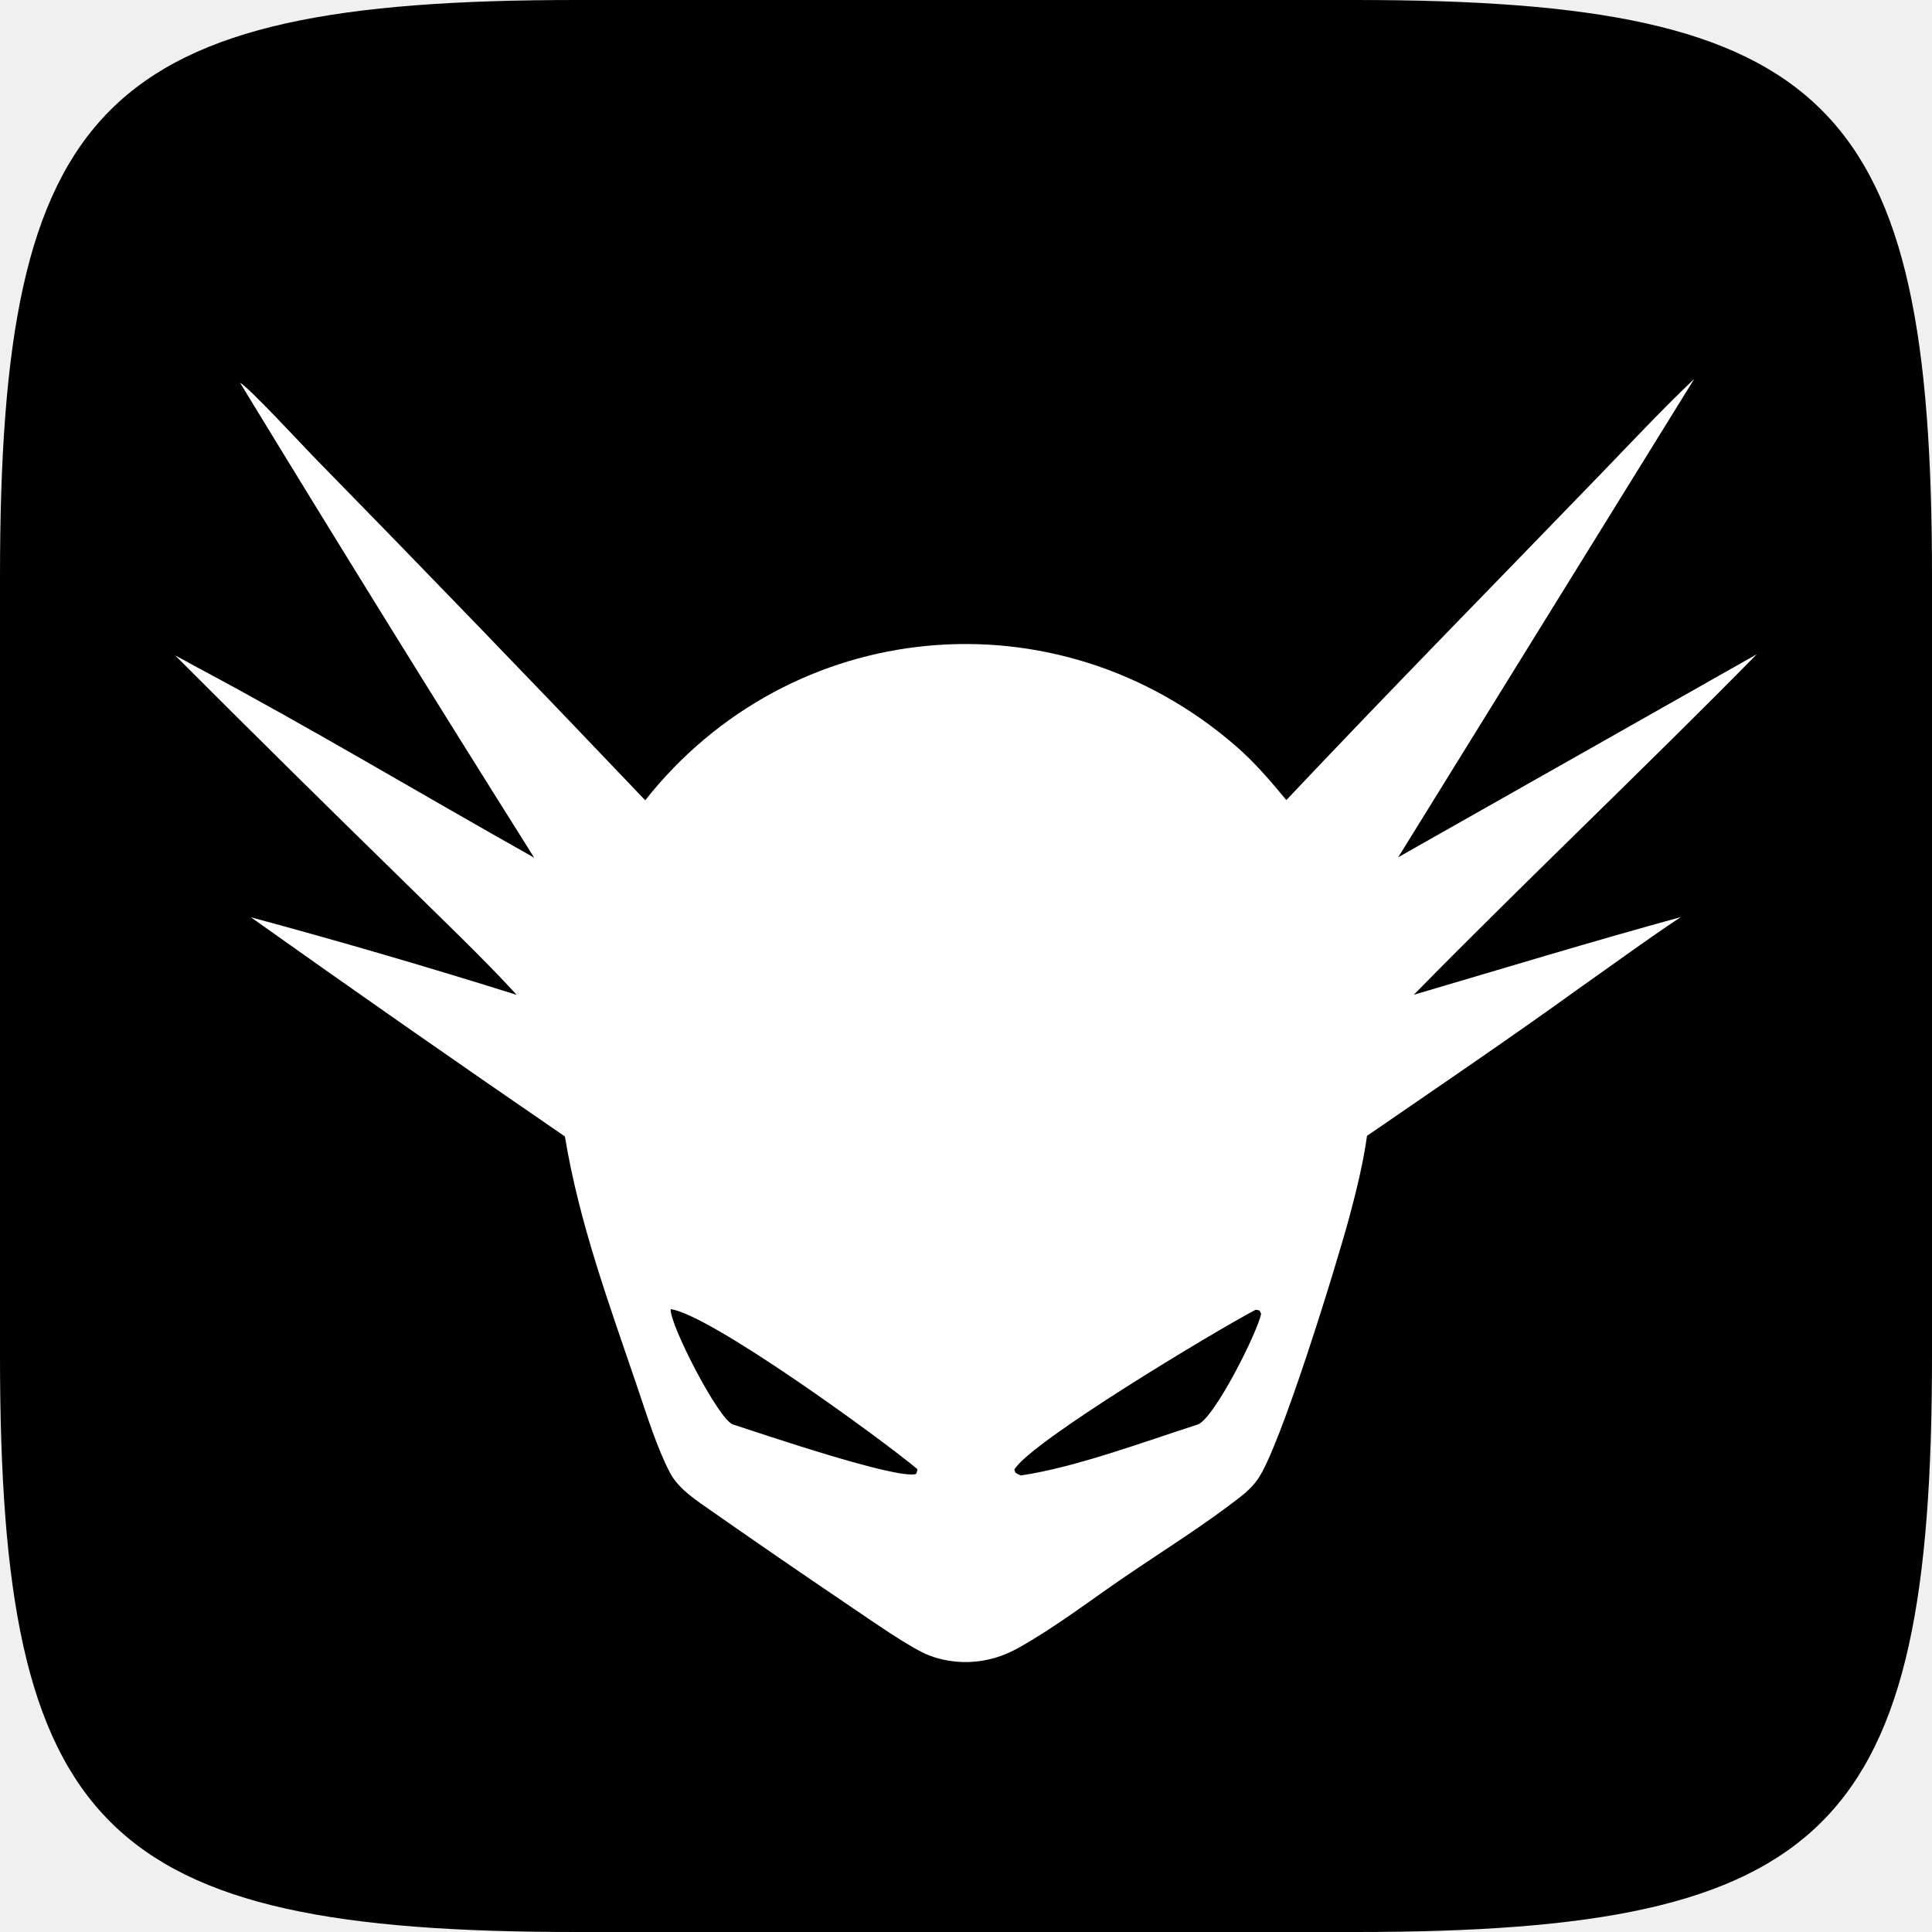
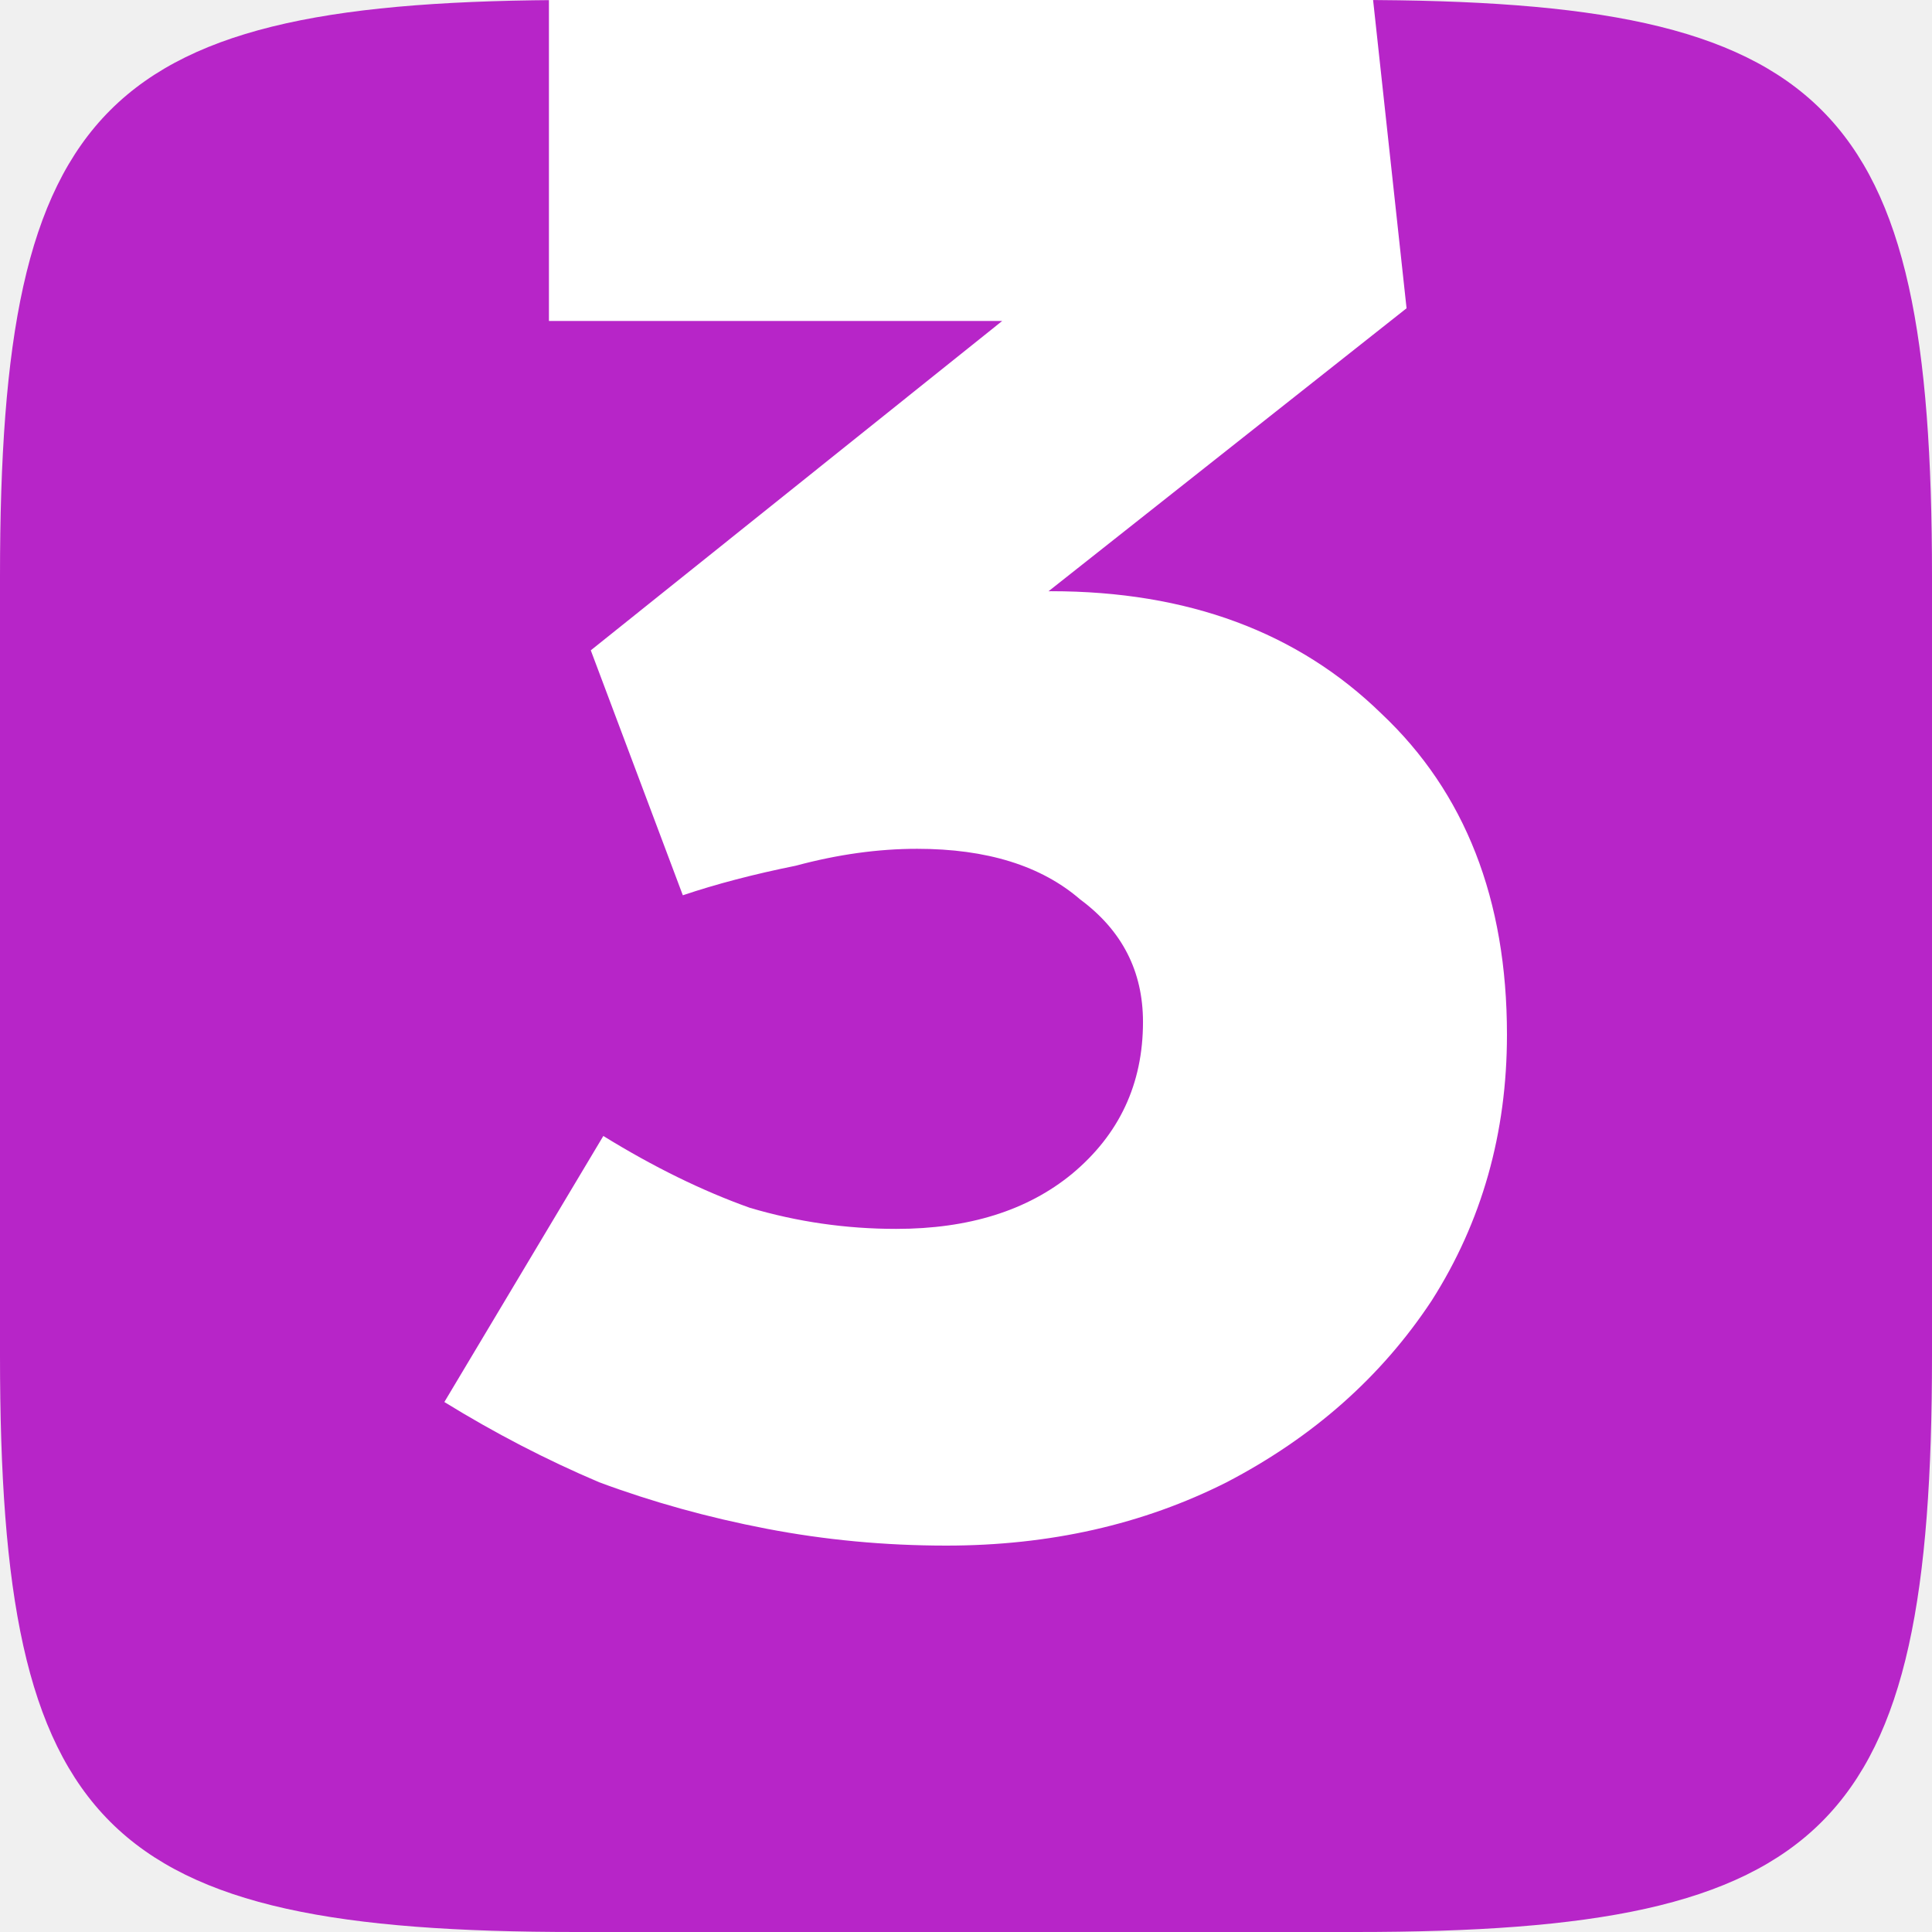
<svg xmlns="http://www.w3.org/2000/svg" width="100" height="100" viewBox="0 0 100 100" fill="none">
-   <g clip-path="url(#clip0_4071_1482)">
-     <path d="M0 29.84C0 5.267 5.267 0 29.84 0H70.16C94.733 0 100 5.267 100 29.84V70.16C100 94.733 94.733 100 70.16 100H29.84C5.267 100 0 94.733 0 70.16V29.84Z" fill="black" />
-     <path fill-rule="evenodd" clip-rule="evenodd" d="M72.373 44.37L90.931 33.864C85.106 39.785 79.024 45.538 73.176 51.489C77.863 50.112 82.263 48.767 86.999 47.468C85.291 48.594 83.444 49.953 81.756 51.14C78.173 53.725 74.401 56.284 70.757 58.791C70.561 60.194 70.211 61.618 69.844 62.987C69.219 65.314 66.283 74.907 65.093 76.578C64.838 76.936 64.535 77.219 64.191 77.487C62.297 78.964 60.188 80.272 58.2 81.629C56.41 82.853 54.606 84.236 52.717 85.293C52.13 85.62 51.518 85.849 50.853 85.956C49.927 86.111 48.975 86.019 48.097 85.687C47.13 85.316 44.943 83.77 44.012 83.146C41.417 81.392 38.836 79.616 36.271 77.819C35.657 77.379 35.03 76.898 34.676 76.224C34.014 74.961 33.492 73.284 33.028 71.915C31.553 67.558 29.991 63.374 29.239 58.822C23.79 55.086 18.372 51.305 12.986 47.478C17.6 48.724 22.188 50.063 26.746 51.495C24.999 49.581 22.702 47.405 20.844 45.566C16.895 41.71 12.97 37.831 9.069 33.927C9.438 34.114 9.8 34.326 10.166 34.521C16.076 37.671 21.813 41.118 27.65 44.394C22.515 36.239 17.44 28.045 12.427 19.814C12.86 20.025 15.702 23.097 16.198 23.604C21.973 29.503 27.706 35.442 33.397 41.422C40.91 31.902 54.667 30.564 63.943 38.594C64.949 39.465 65.739 40.397 66.581 41.413C71.975 35.694 77.502 30.078 82.962 24.422C84.506 22.823 86.088 21.135 87.697 19.608L72.373 44.37ZM64.98 67.798C62.836 68.932 53.33 74.636 52.501 76.067C52.572 76.292 52.548 76.219 52.832 76.37C55.644 75.96 59.238 74.619 61.981 73.737C62.843 73.46 65.112 68.901 65.276 67.996L65.192 67.833C65.102 67.811 65.069 67.792 64.98 67.798ZM34.712 67.761C34.66 68.558 37.2 73.494 37.938 73.731C39.374 74.192 46.391 76.587 47.416 76.295C47.44 76.222 47.521 76.074 47.454 76.017C45.534 74.419 36.746 68.029 34.712 67.761Z" fill="white" />
+   <g clip-path="url(#clip0_4077_1482)">
+     <path d="M0 29.84C0 5.267 5.267 0 29.84 0H70.16C94.733 0 100 5.267 100 29.84V70.16C100 94.733 94.733 100 70.16 100H29.84C5.267 100 0 94.733 0 70.16V29.84Z" fill="#B725C8" />
+     <path d="M48.984 80C45.808 80 42.705 79.709 39.673 79.126C36.642 78.543 33.755 77.741 31.012 76.721C28.269 75.556 25.598 74.171 23 72.568L31.228 58.798C33.827 60.401 36.353 61.639 38.807 62.514C41.261 63.242 43.787 63.607 46.386 63.607C50.139 63.607 53.171 62.659 55.48 60.765C57.934 58.725 59.161 56.102 59.161 52.896C59.161 50.273 58.079 48.16 55.913 46.557C53.892 44.809 51.077 43.934 47.468 43.934C45.447 43.934 43.354 44.226 41.189 44.809C39.024 45.246 37.075 45.756 35.343 46.339L30.579 33.661L55.697 13.552L58.945 16.612H28.413V0H71.071L72.803 15.956L49.85 34.098L47.468 32.568C48.479 31.985 49.634 31.548 50.933 31.257C52.377 30.82 53.532 30.601 54.398 30.601C61.471 30.601 67.173 32.714 71.504 36.94C75.835 41.02 78 46.557 78 53.552C78 58.652 76.701 63.242 74.102 67.322C71.504 71.257 67.967 74.39 63.492 76.721C59.161 78.907 54.325 80 48.984 80Z" fill="white" />
  </g>
  <defs>
-     <clipPath id="clip0_4071_1482">
+     <clipPath id="clip0_4077_1482">
      <rect width="100" height="100" fill="white" />
    </clipPath>
  </defs>
</svg>
